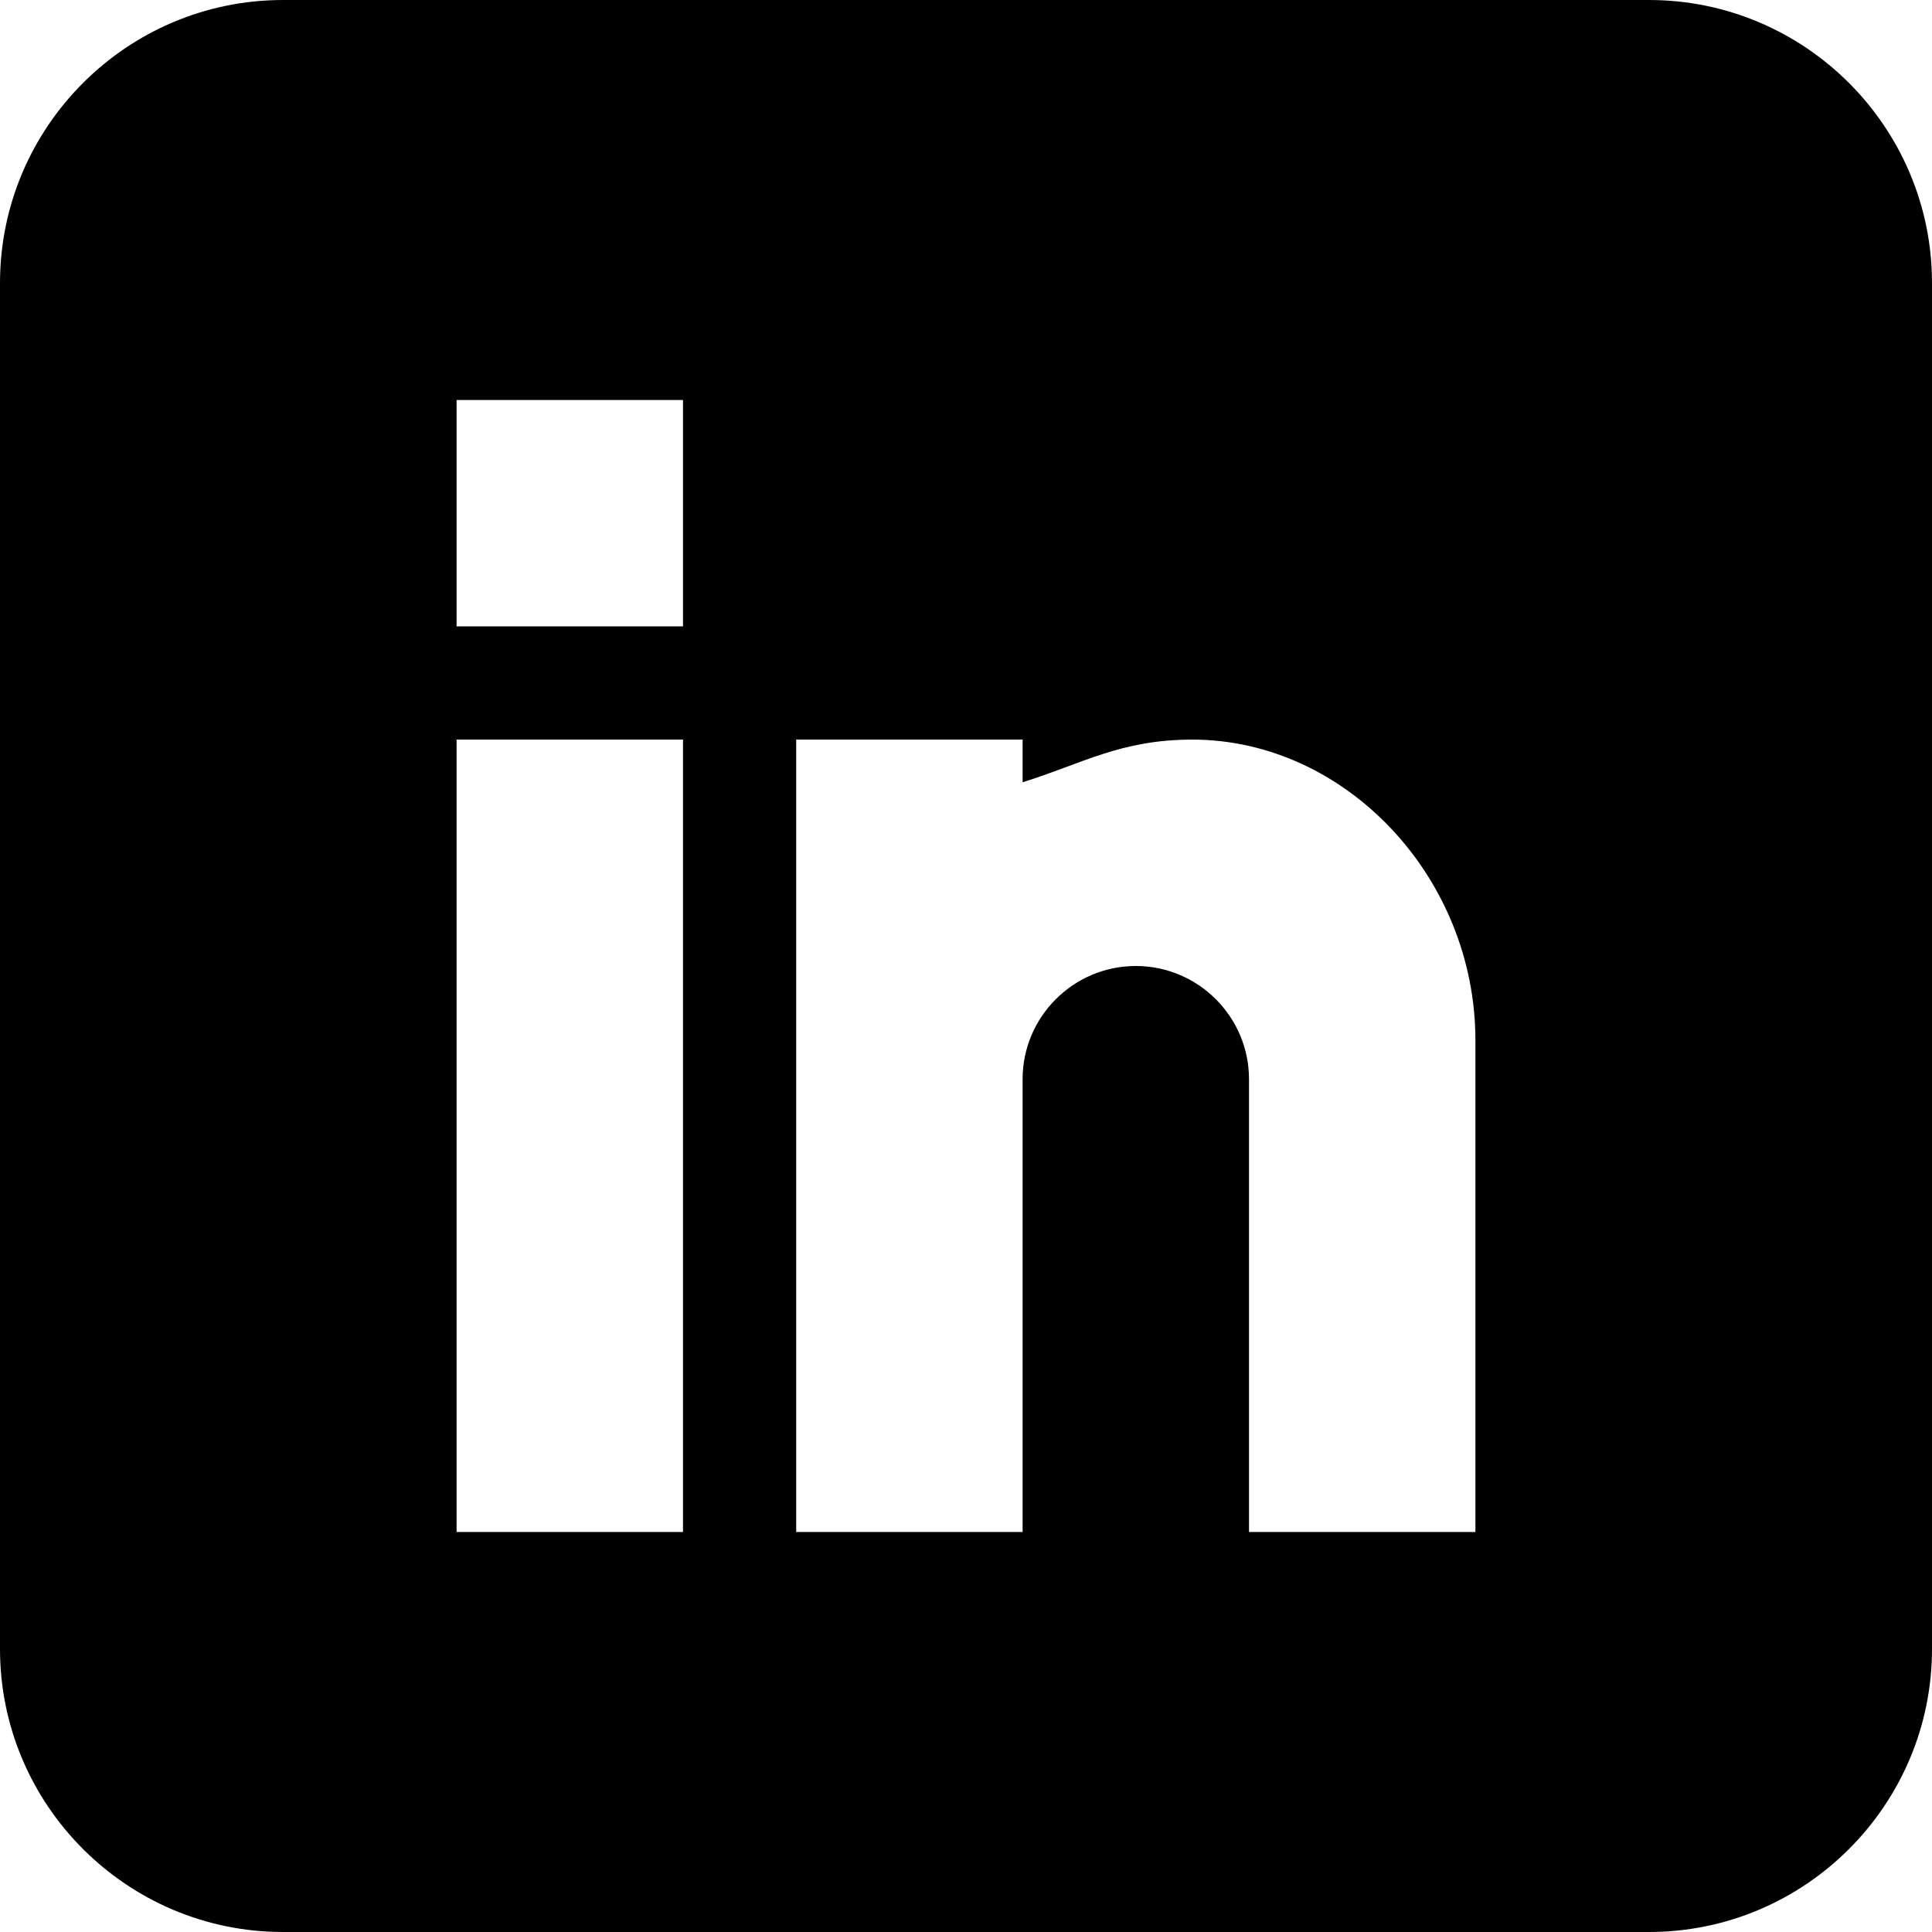
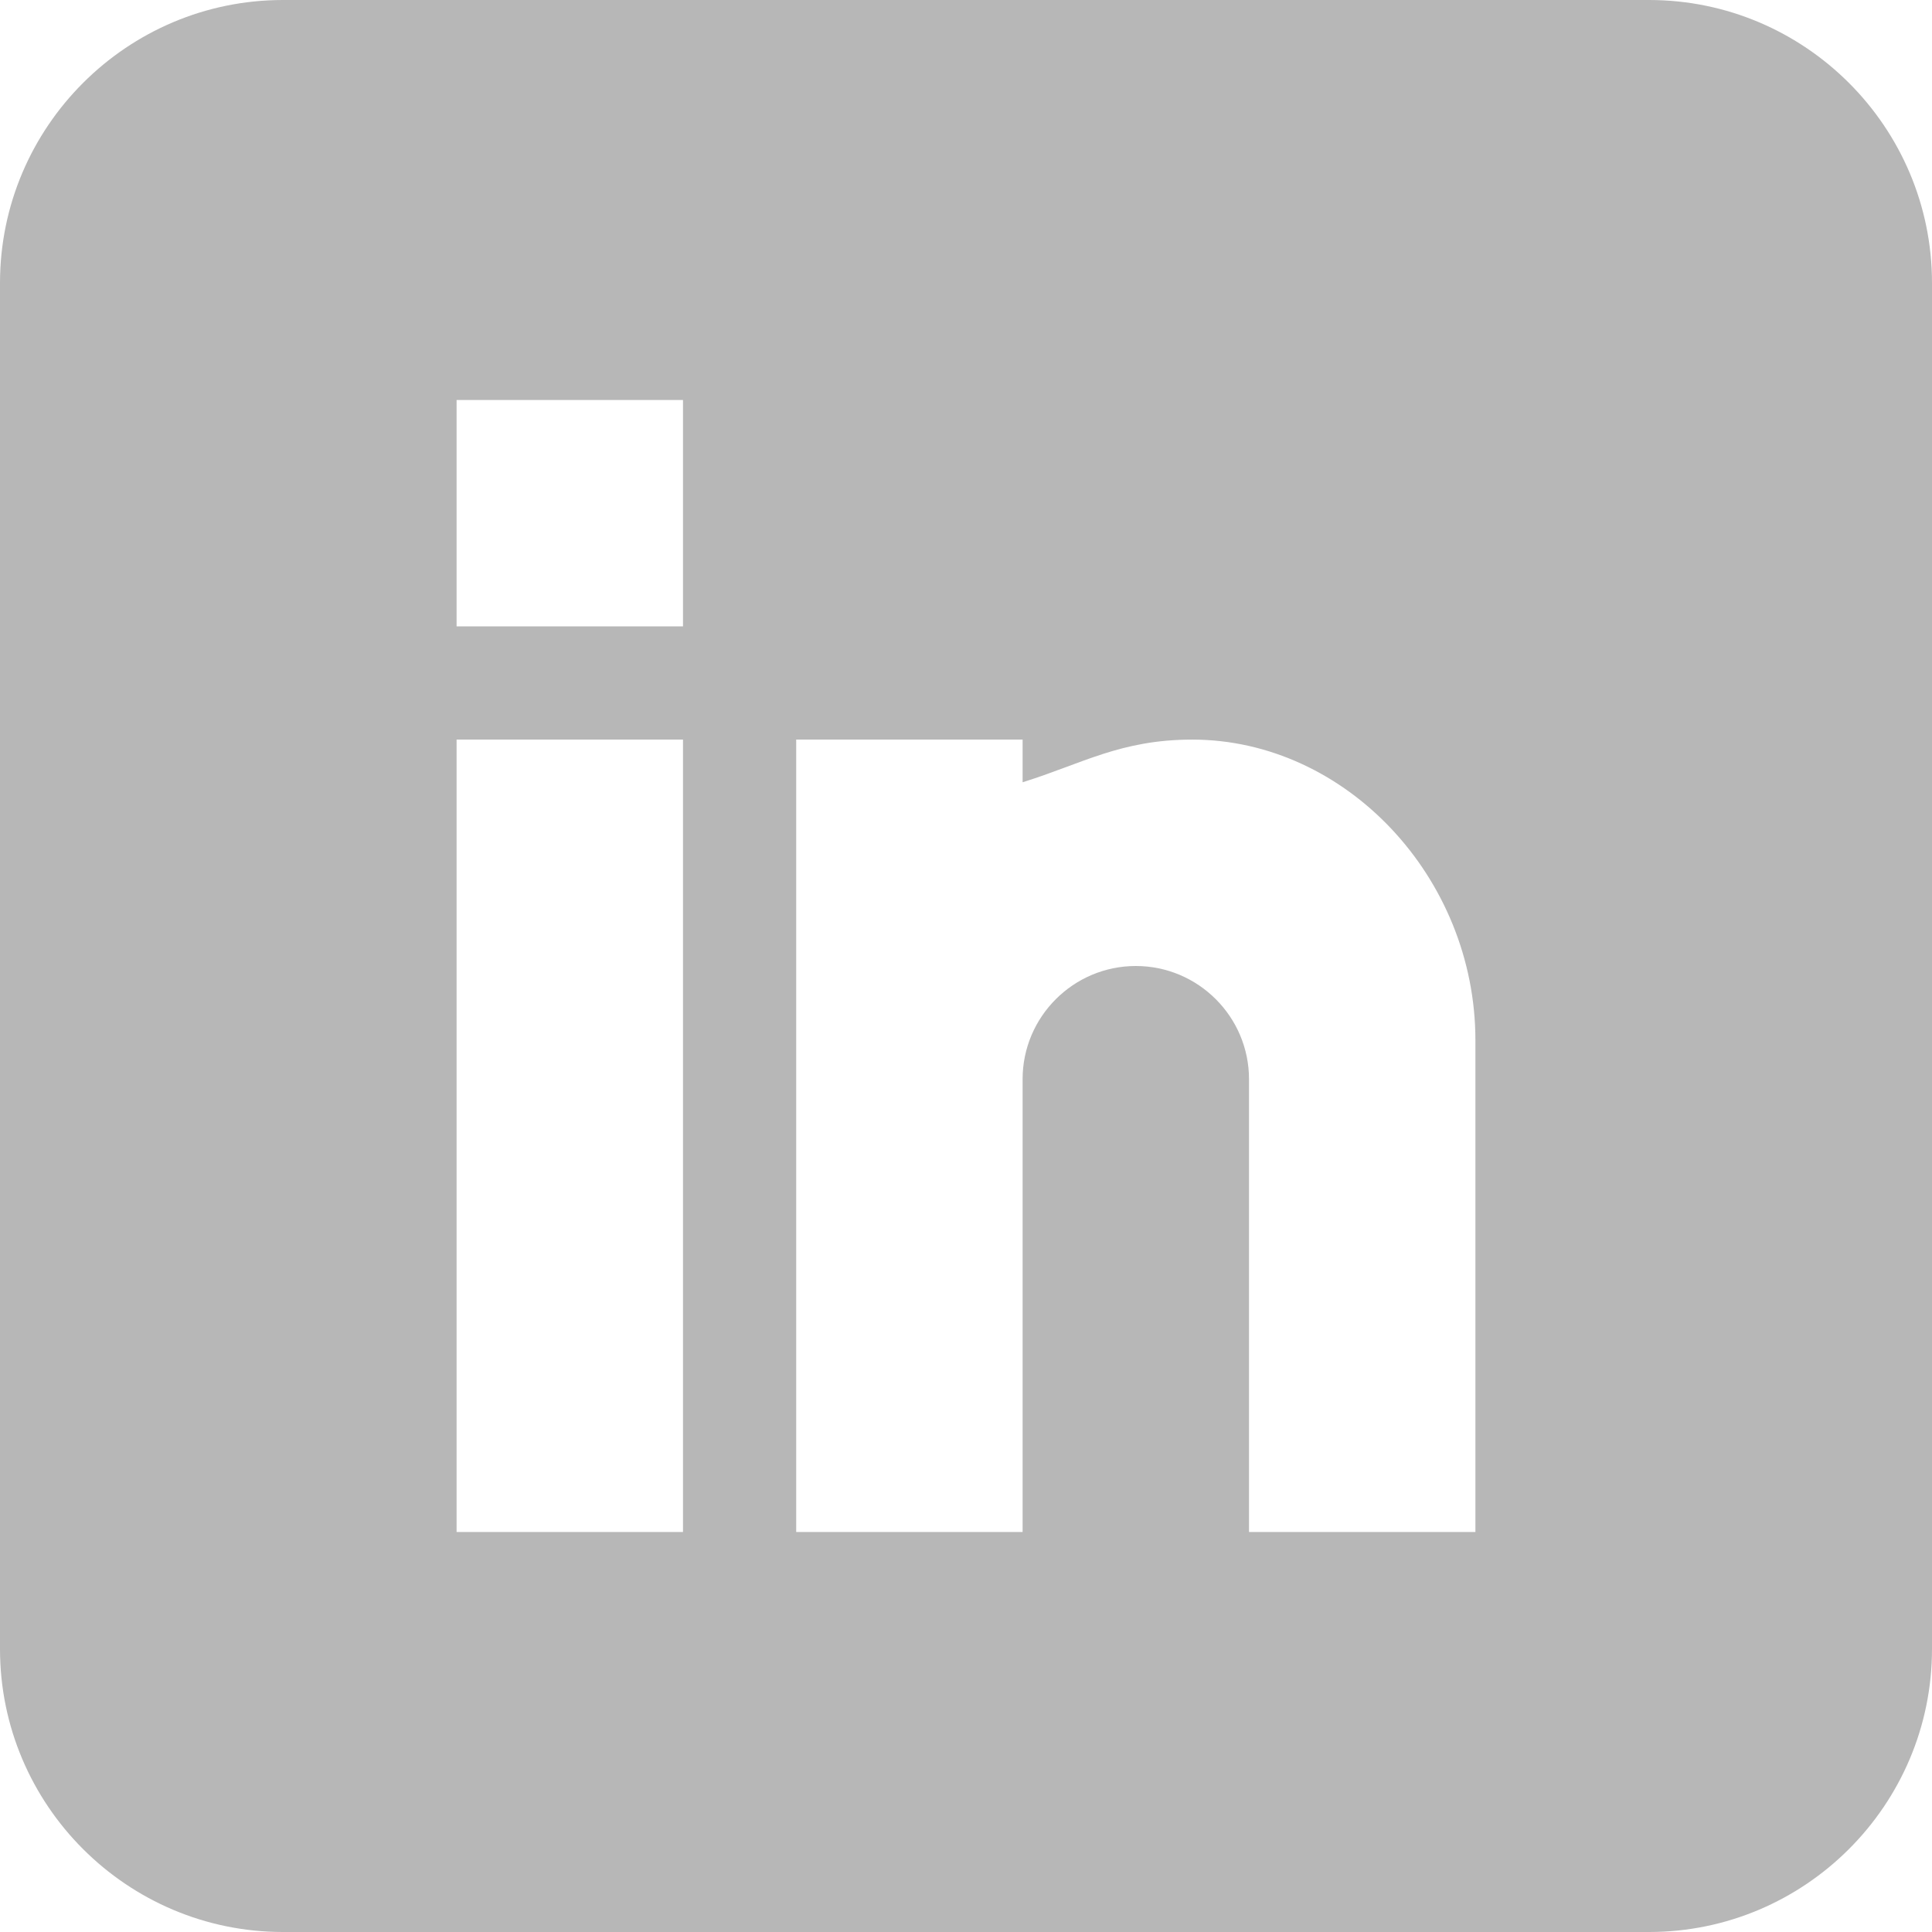
- <svg xmlns="http://www.w3.org/2000/svg" viewBox="0 0 512 512">
+ <svg xmlns="http://www.w3.org/2000/svg" fill="#b7b7b7" viewBox="0 0 512 512">
  <path d="m437 0h-362c-41.352 0-75 33.648-75 75v362c0 41.352 33.648 75 75 75h362c41.352 0 75-33.648 75-75v-362c0-41.352-33.648-75-75-75zm-256 406h-60v-210h60zm0-240h-60v-60h60zm210 240h-60v-120c0-16.539-13.461-30-30-30s-30 13.461-30 30v120h-60v-210h60v11.309c15.719-4.887 25.93-11.309 45-11.309 40.691.043 75 36.547 75 79.688zm0 0" />
</svg>
